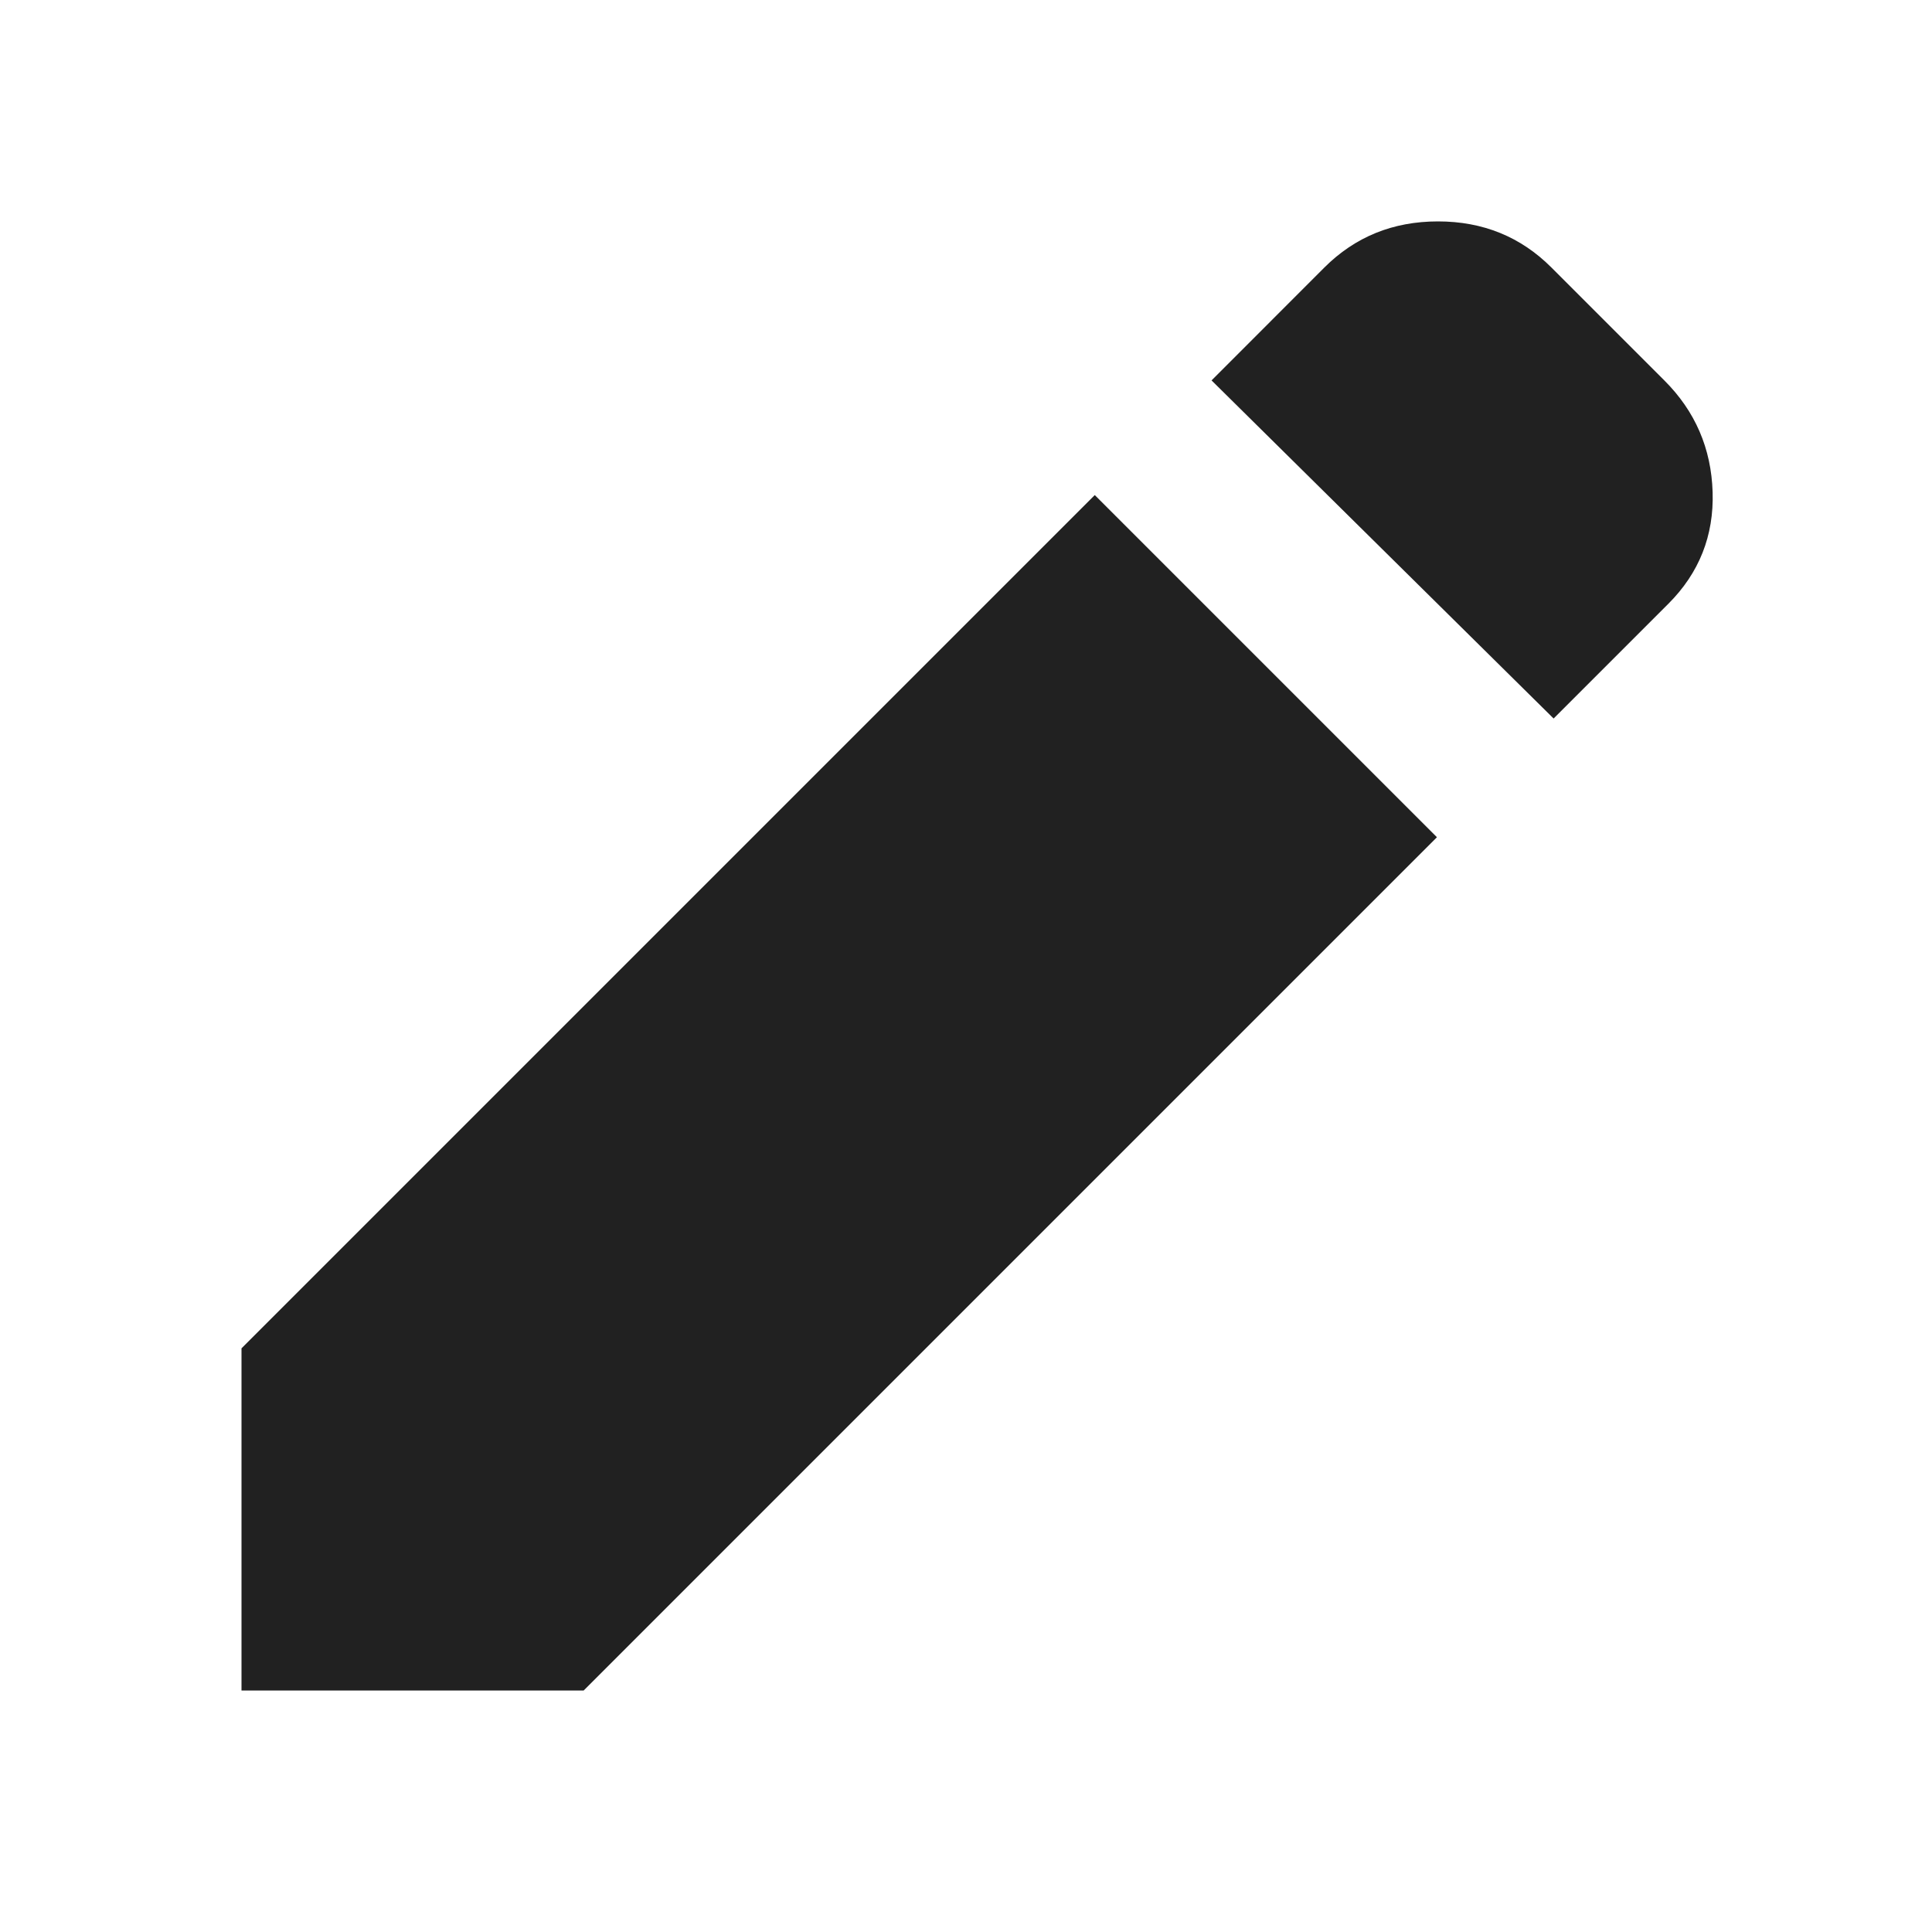
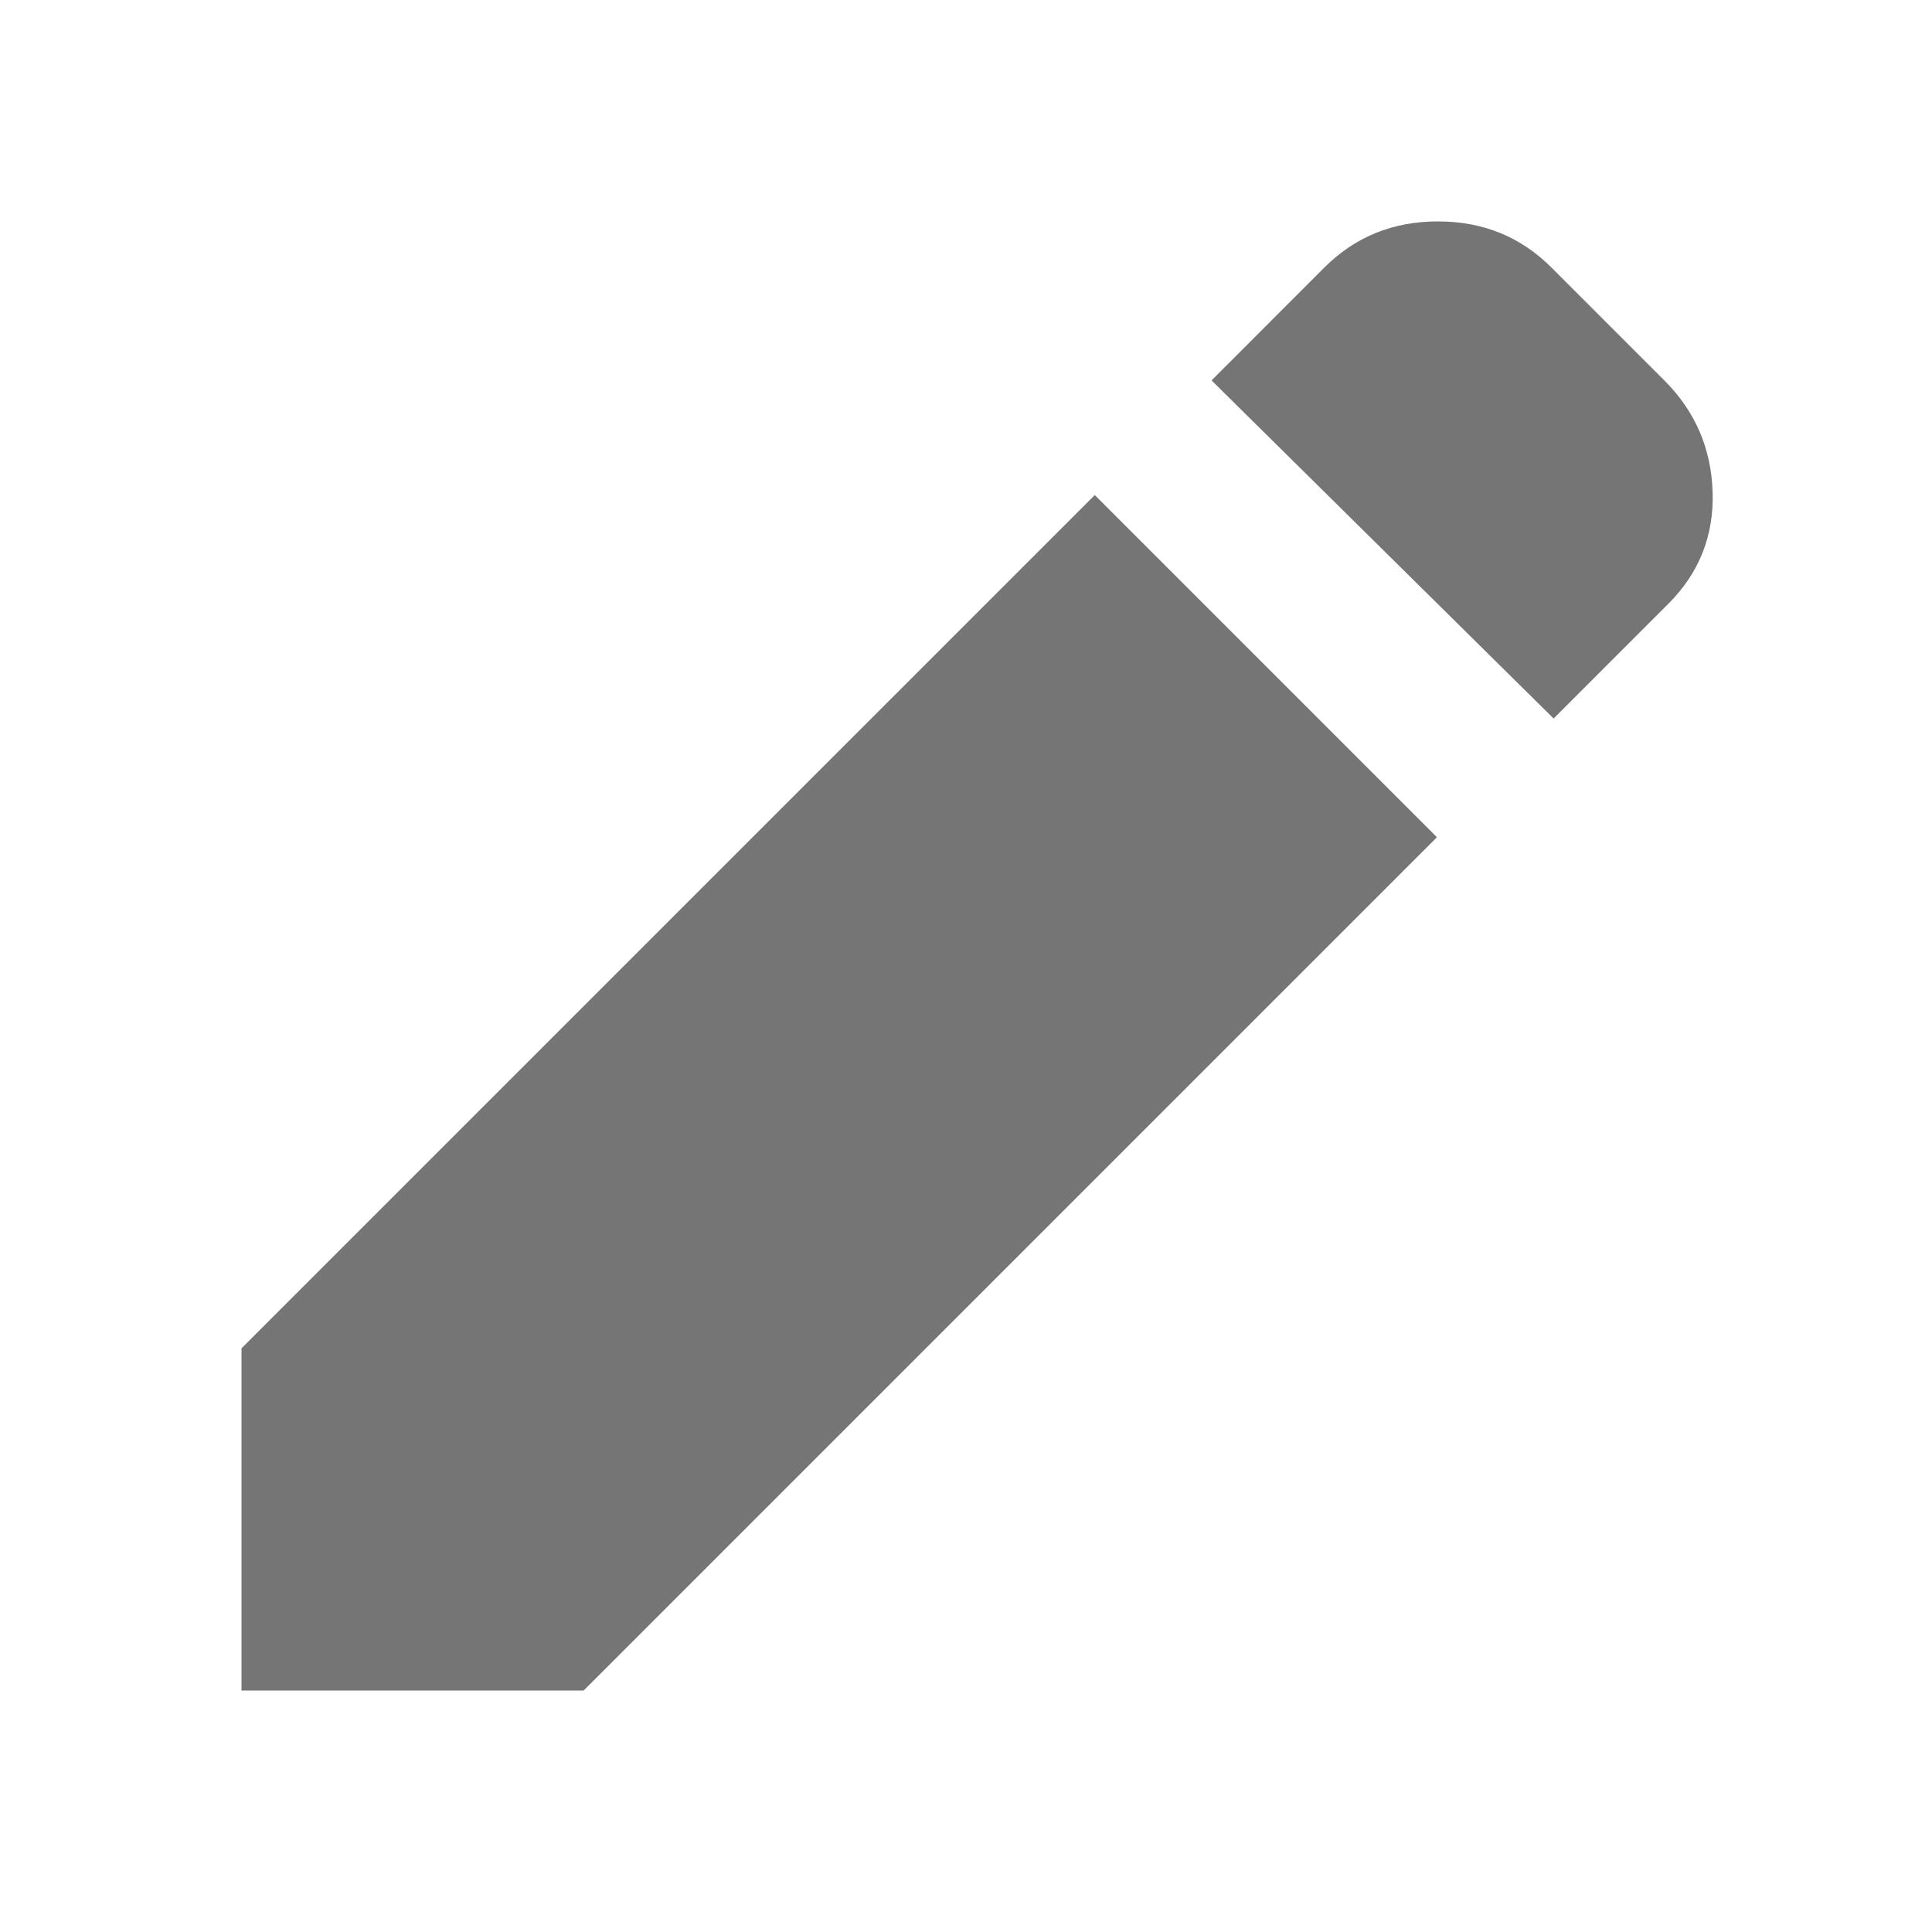
<svg xmlns="http://www.w3.org/2000/svg" width="20" height="20" viewBox="0 0 20 20" fill="none">
-   <path d="M16.083 7.438L12.542 3.938L13.708 2.771C14.028 2.451 14.42 2.292 14.886 2.292C15.351 2.292 15.743 2.451 16.062 2.771L17.229 3.938C17.549 4.257 17.715 4.643 17.729 5.094C17.743 5.545 17.59 5.931 17.271 6.25L16.083 7.438ZM14.875 8.667L6.042 17.5H2.5V13.958L11.333 5.125L14.875 8.667Z" fill="#212121" />
+   <path d="M16.083 7.438L12.542 3.938L13.708 2.771C14.028 2.451 14.42 2.292 14.886 2.292C15.351 2.292 15.743 2.451 16.062 2.771L17.229 3.938C17.549 4.257 17.715 4.643 17.729 5.094C17.743 5.545 17.59 5.931 17.271 6.25L16.083 7.438ZM14.875 8.667L6.042 17.5H2.5V13.958L11.333 5.125L14.875 8.667Z" fill="#757575" />
</svg>
